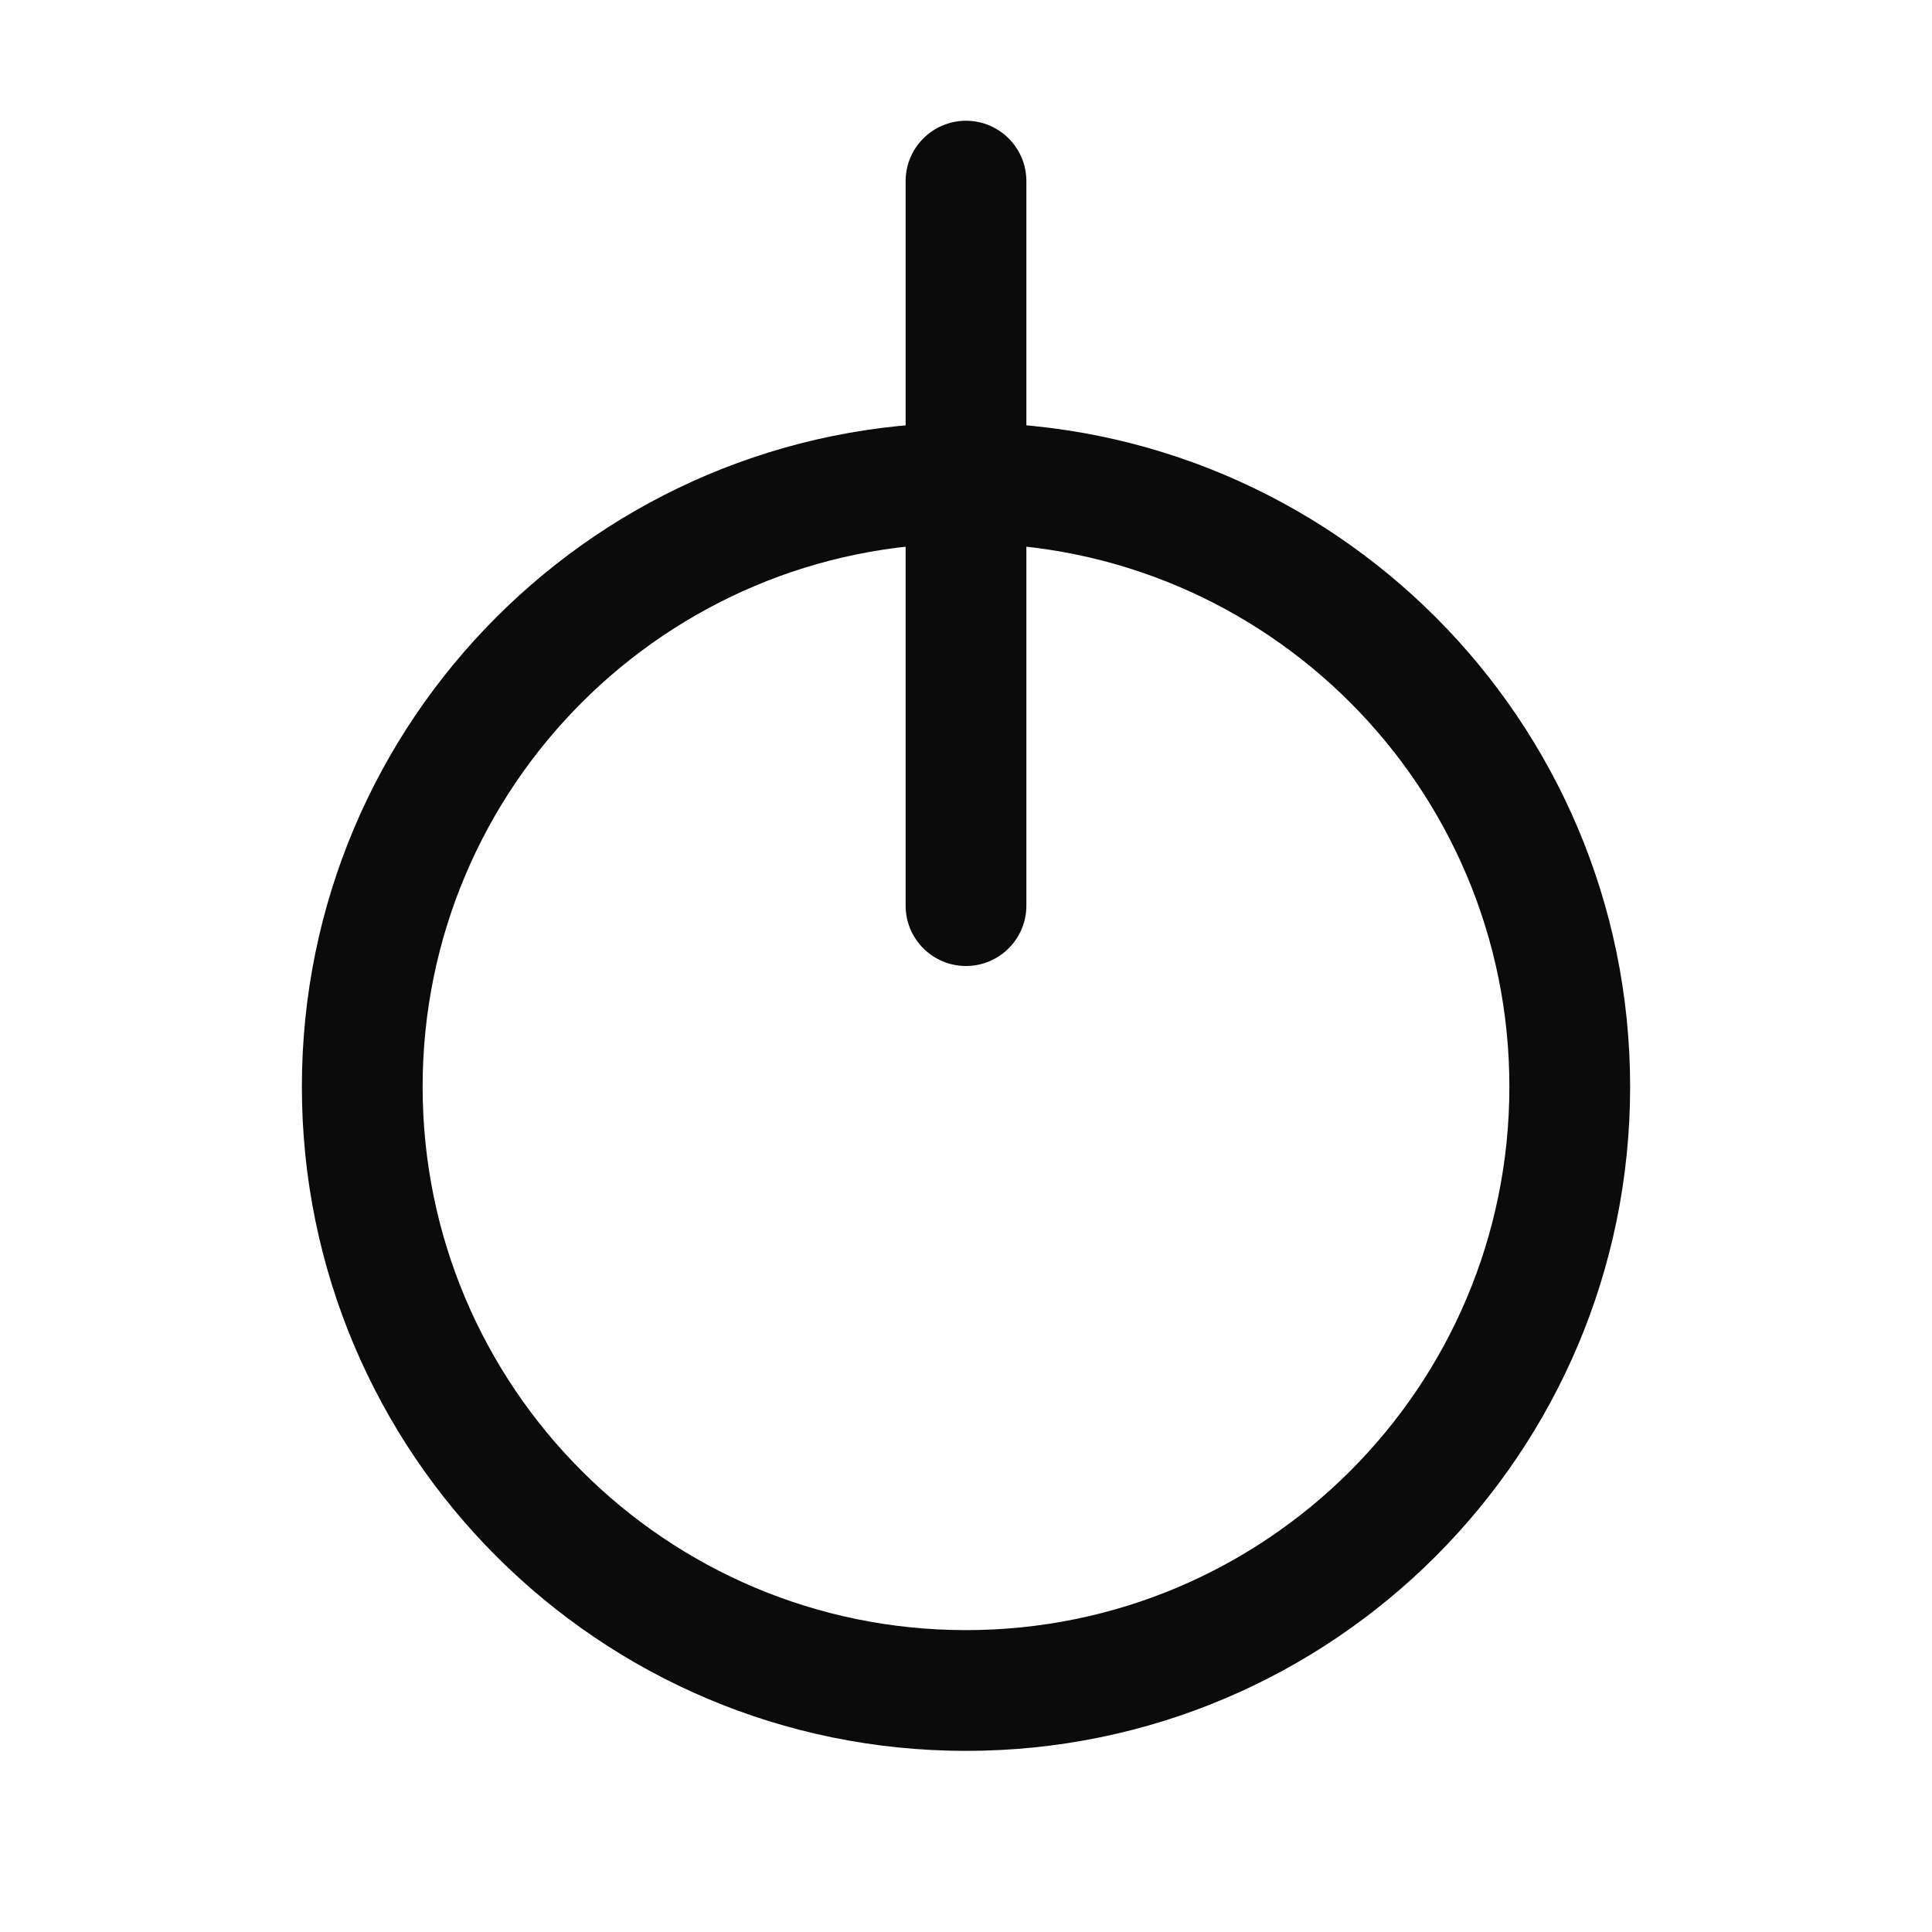
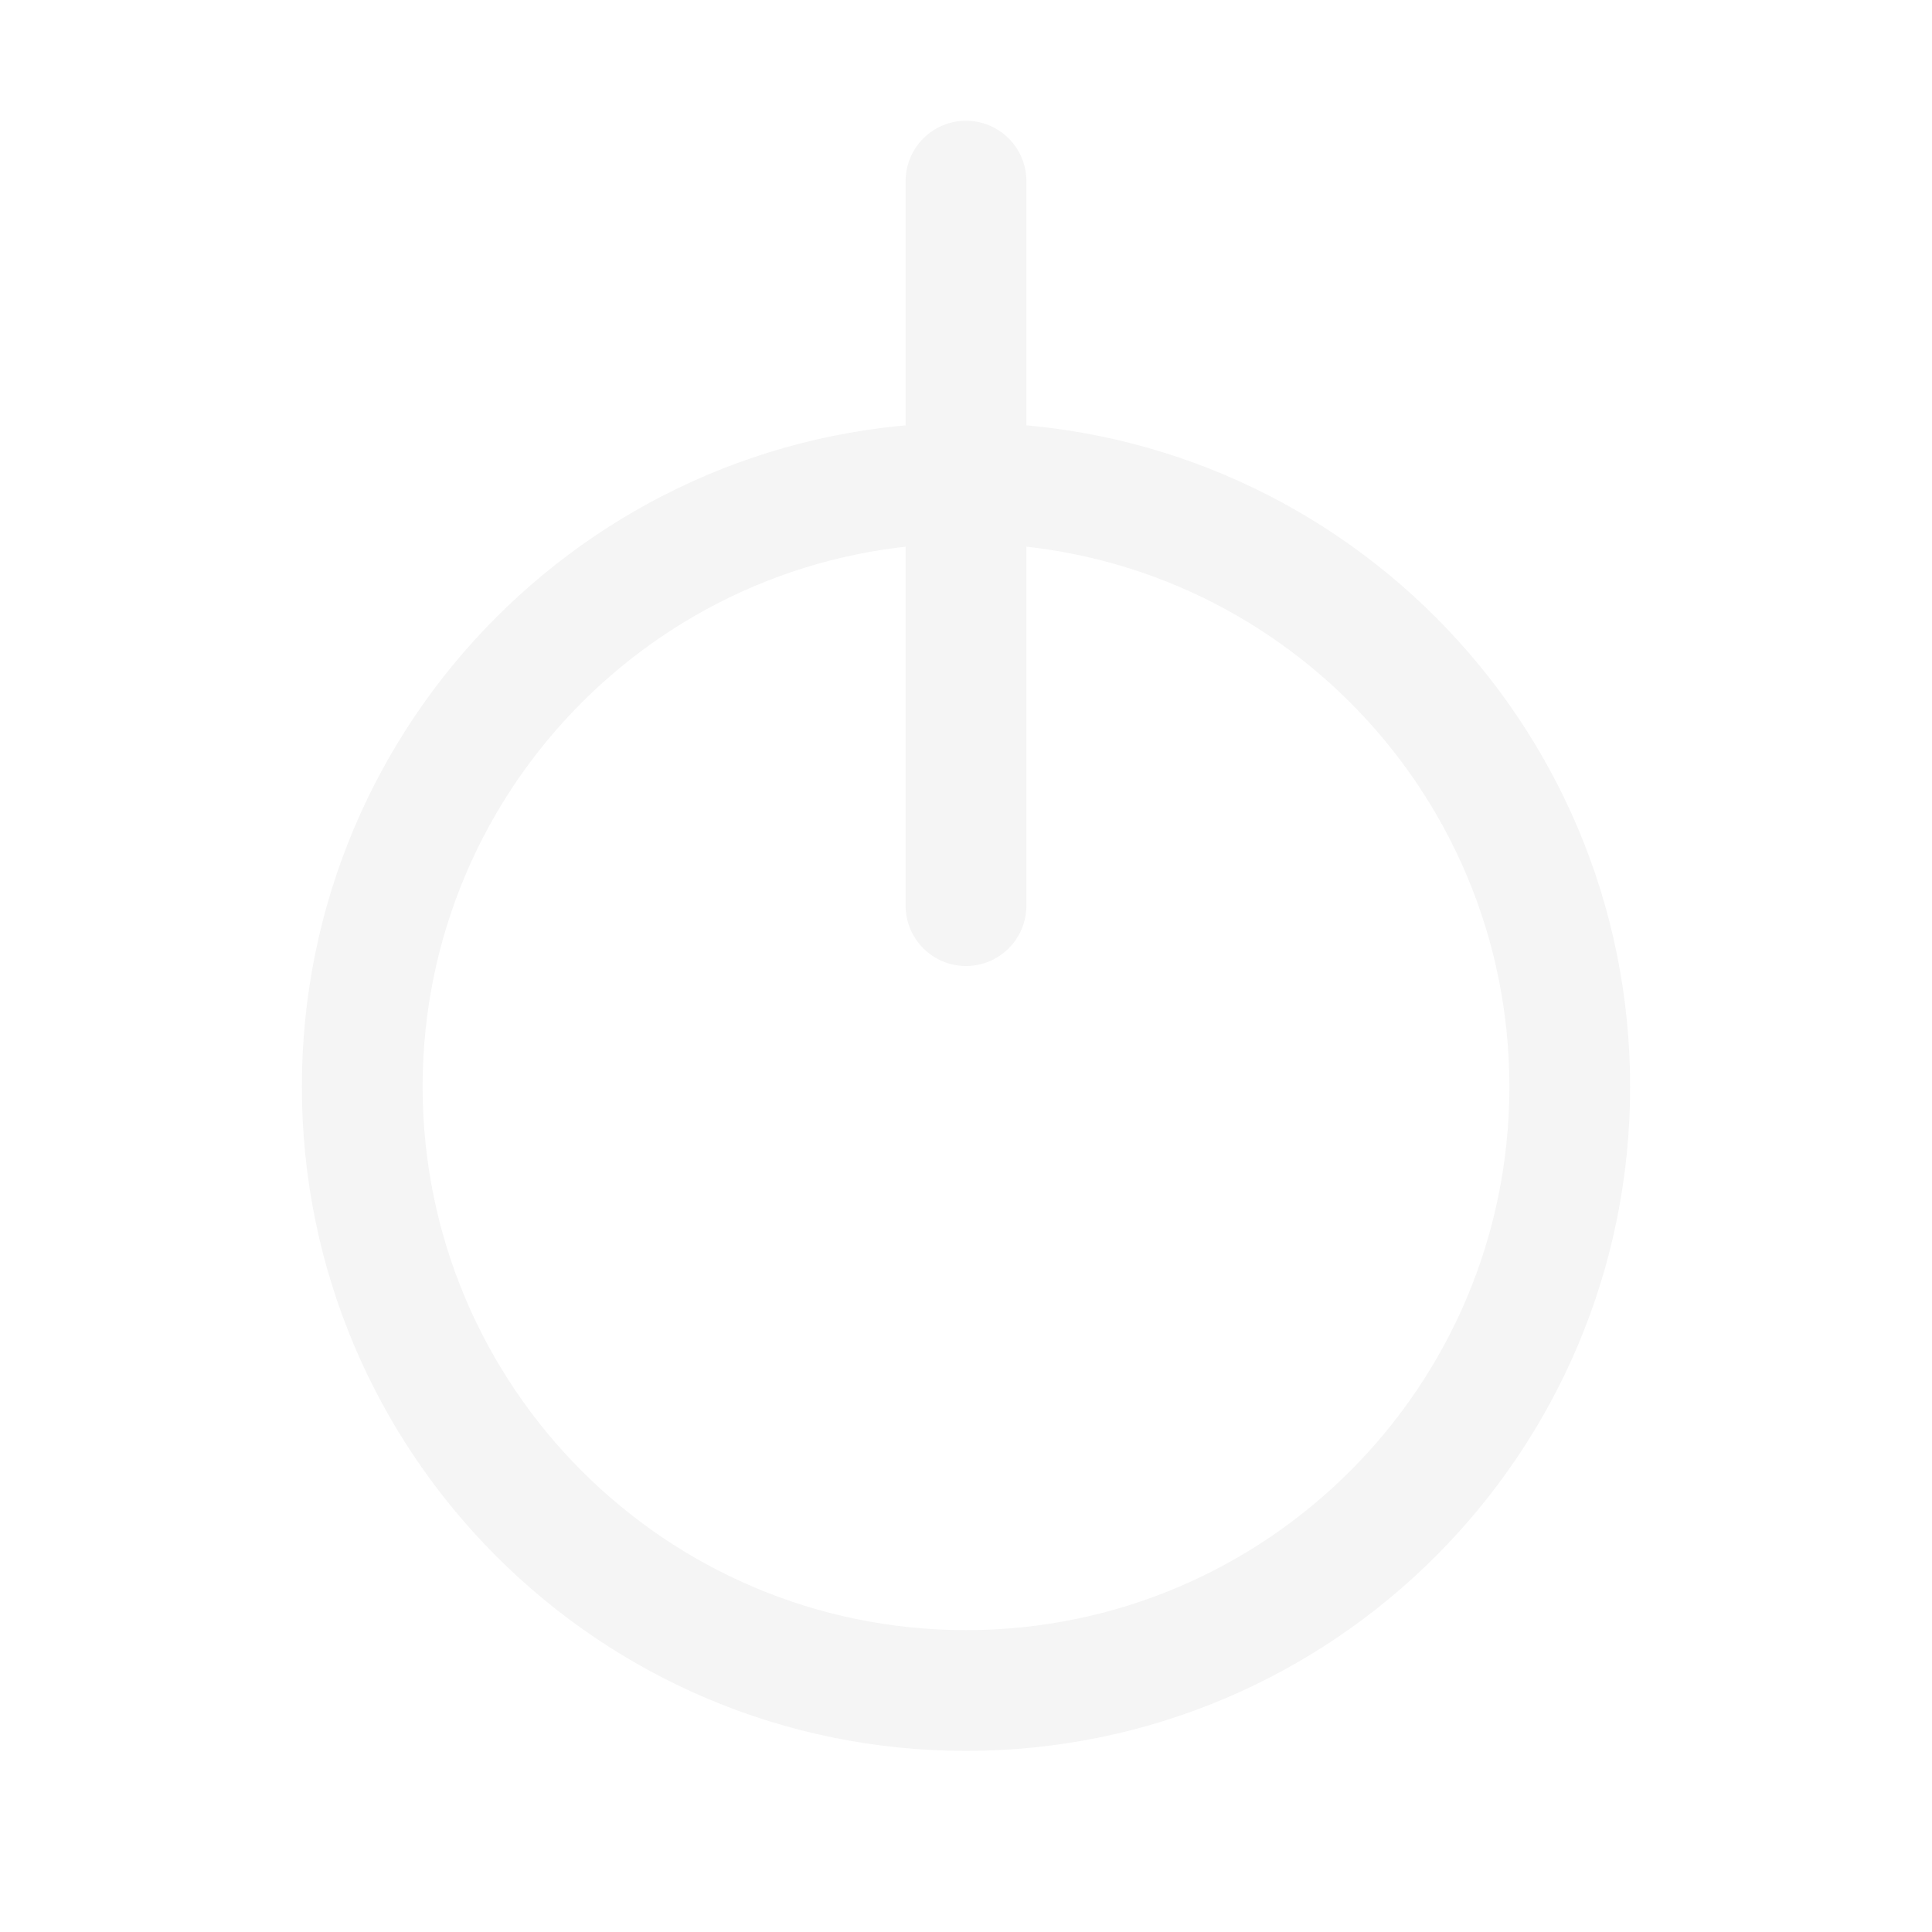
- <svg xmlns="http://www.w3.org/2000/svg" width="16" height="16" viewBox="0 0 16 16" fill="#0b0b0b">
+ <svg xmlns="http://www.w3.org/2000/svg" width="16" height="16" viewBox="0 0 16 16" fill="whitesmoke">
  <path d="M8 14.5a5.5 5.5 0 1 0 0-11 5.5 5.5 0 0 0 0 11zm0-1a4.5 4.5 0 1 1 0-9 4.5 4.5 0 0 1 0 9z" />
  <path d="M8.5 7.5v-6a.5.5 0 0 0-1 0v6a.5.5 0 0 0 1 0z" />
</svg>
